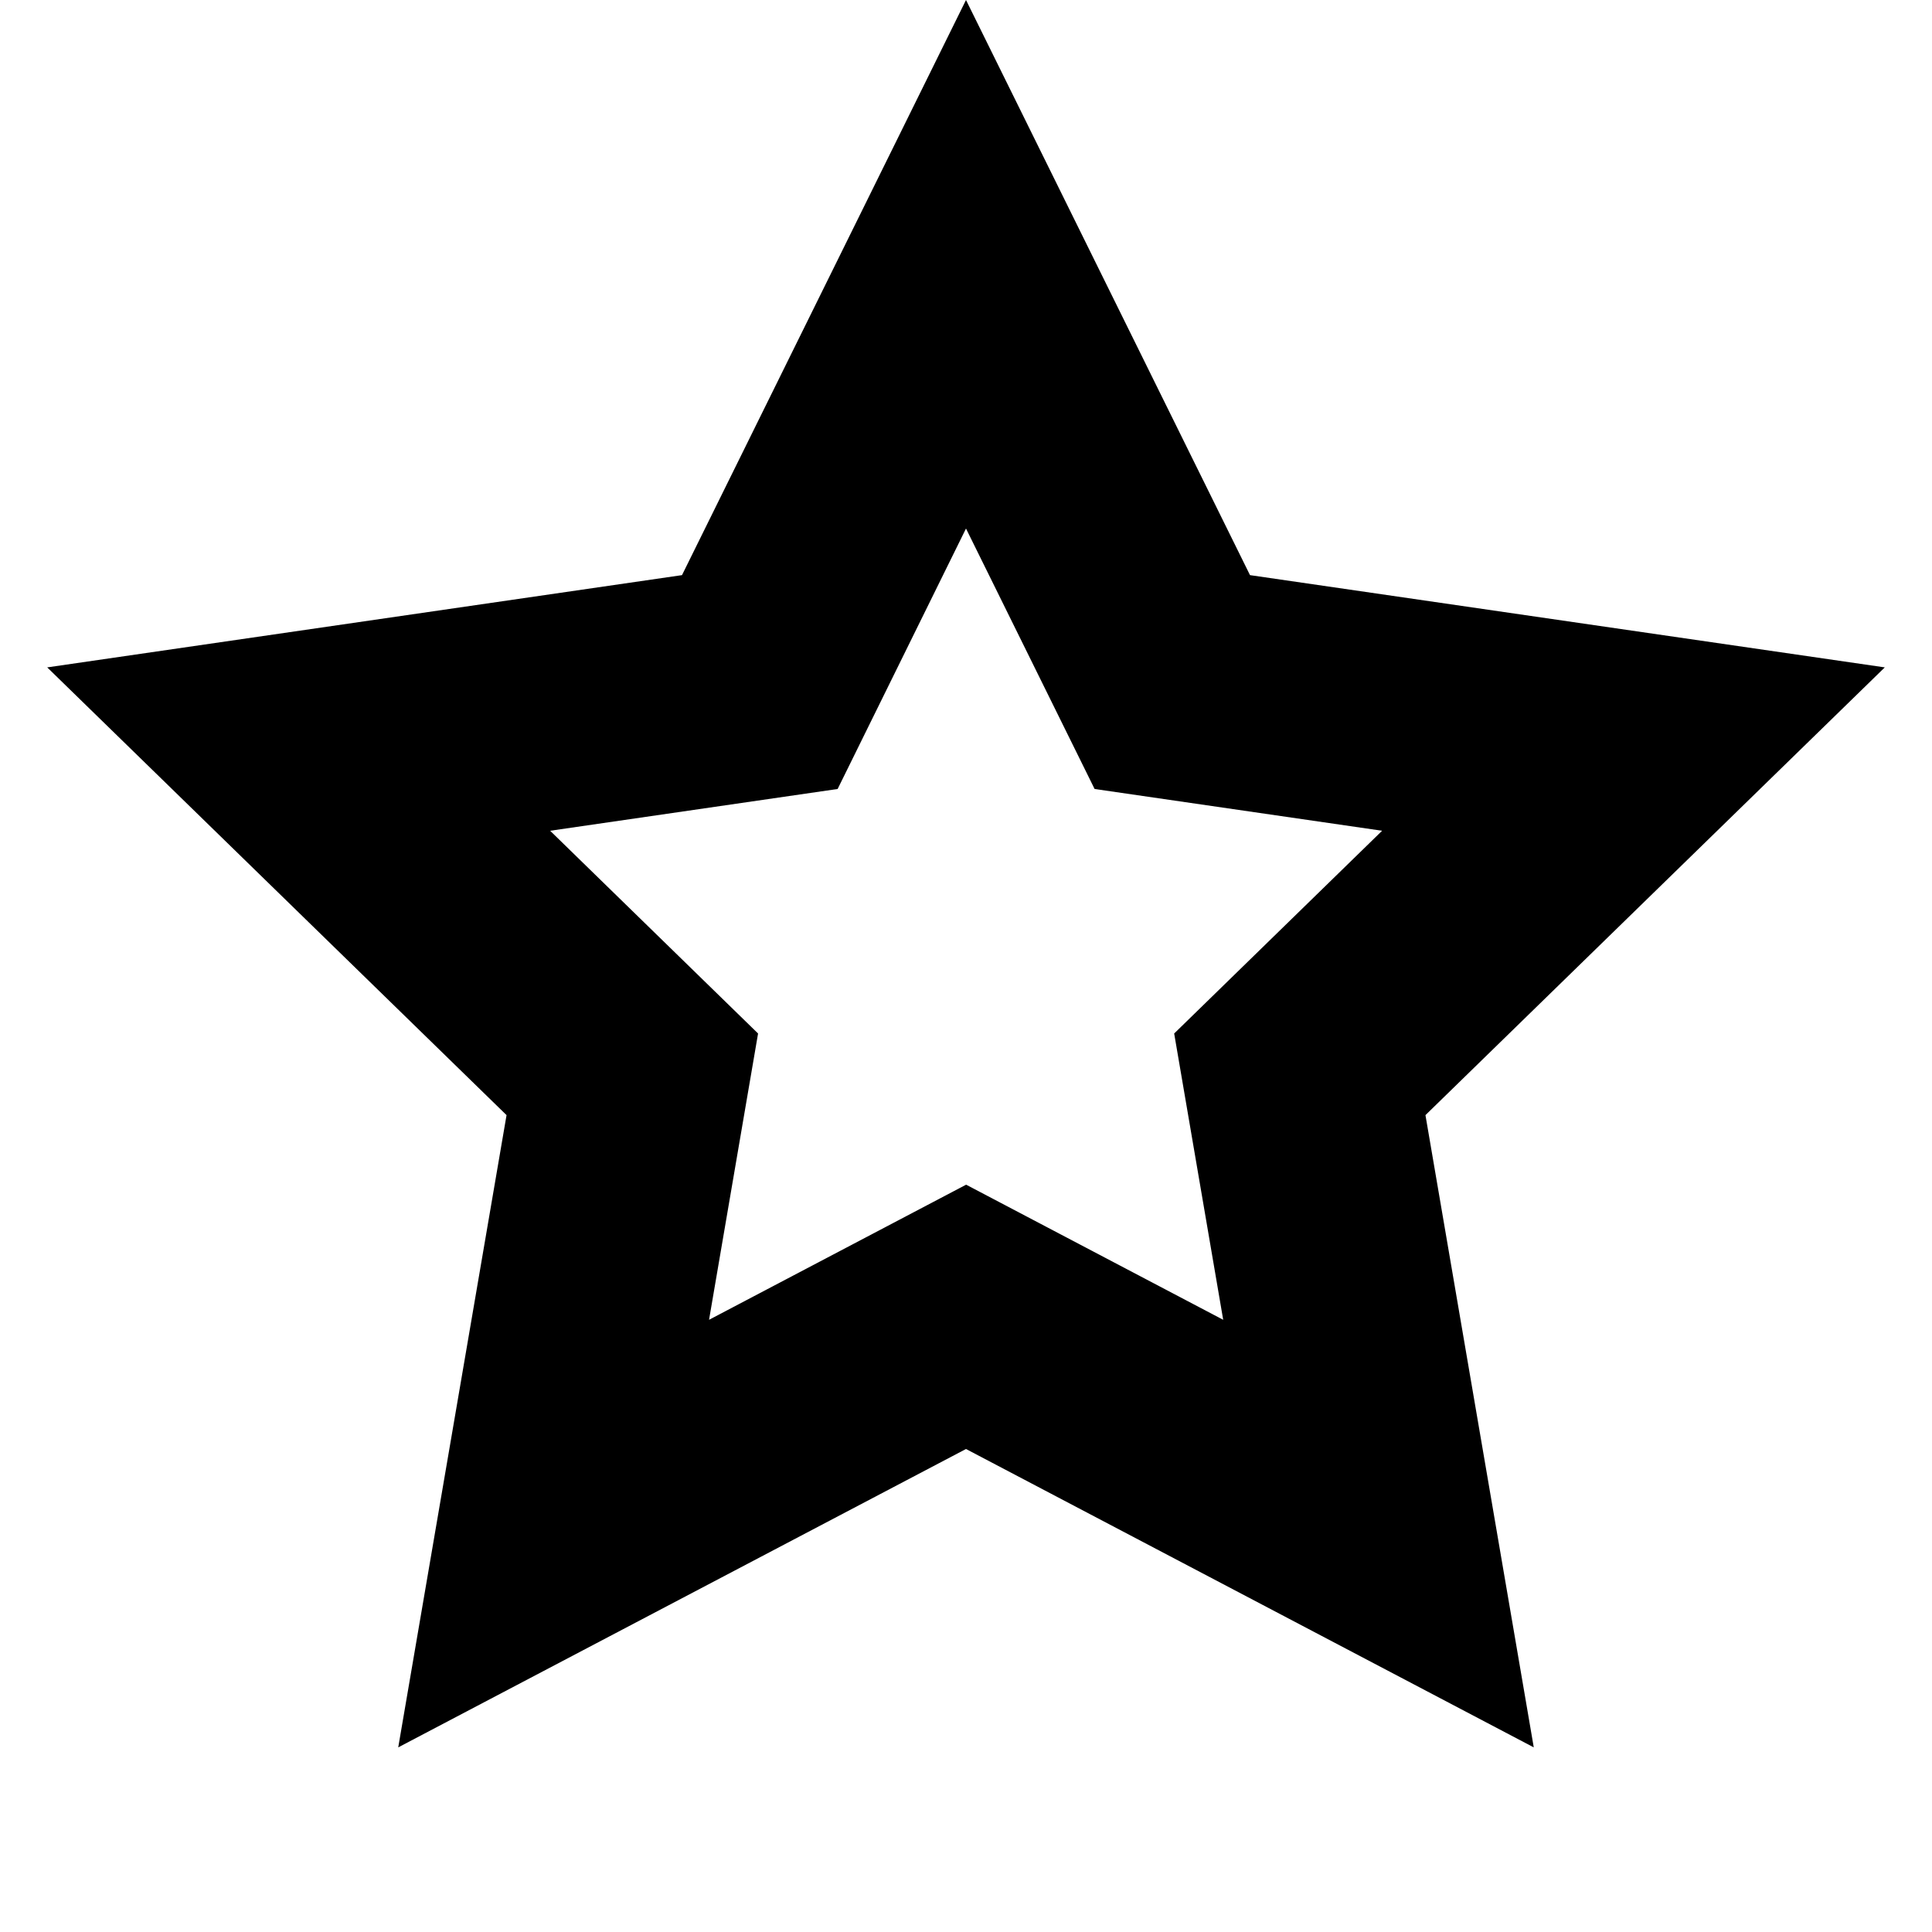
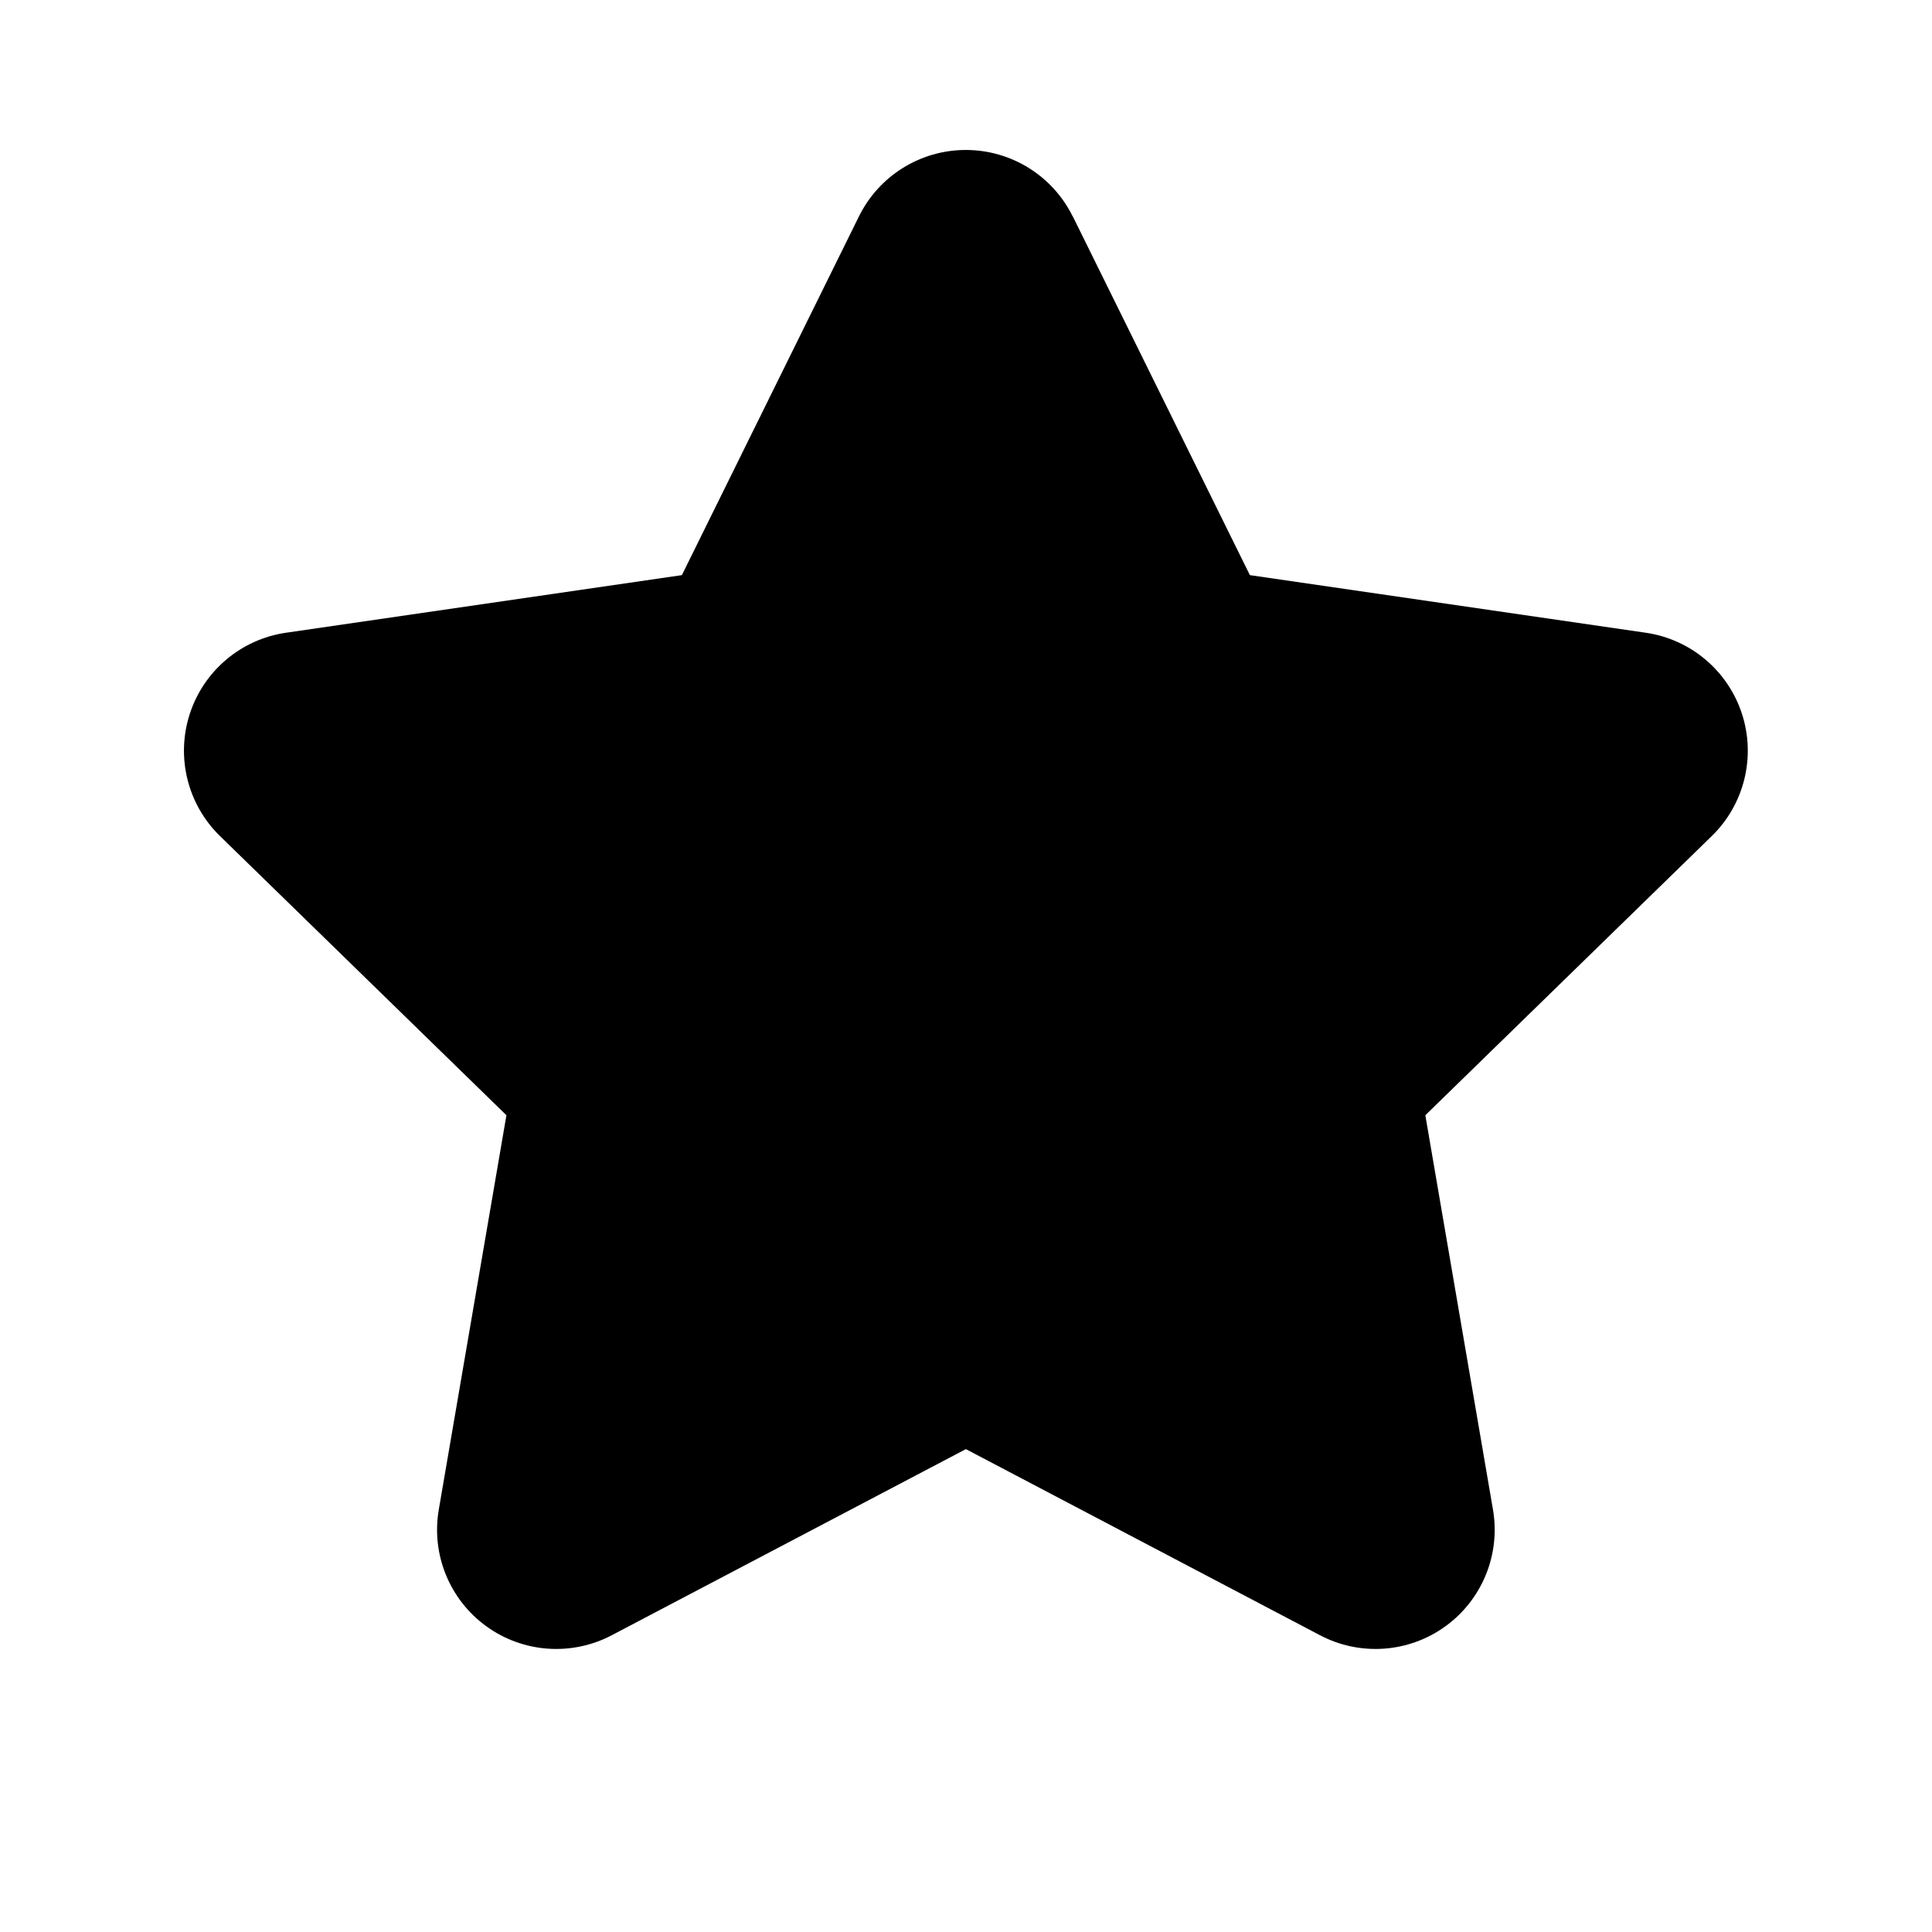
<svg xmlns="http://www.w3.org/2000/svg" width="16" height="16" viewBox="0 0 16 16" fill="currentColor">
-   <path d="m8 4.377 1.065 2.157 2.381 0.346-1.722 1.679 0.406 2.371-2.129-1.119-2.129 1.119 0.406-2.371-1.722-1.679 2.381-0.346zm1e-7 -4.377 2.352 4.763 5.257 0.764-3.804 3.708 0.897 5.236-4.702-2.471-4.702 2.471 0.897-5.236-3.804-3.708 5.257-0.764z" fill-rule="evenodd" />
+   <path d="m8.885 1.793 1.466 2.97 3.278 0.477a0.987 0.987 72 0 1 0.547 1.684l-2.372 2.312 0.56 3.265a0.987 0.987 144 0 1-1.433 1.041l-2.932-1.541-2.932 1.541a0.987 0.987 36 0 1-1.433-1.041l0.56-3.265-2.372-2.312a0.987 0.987 108 0 1 0.547-1.684l3.278-0.477 1.466-2.97a0.987 0.987 5.8028e-4 0 1 1.771 1.8e-5z" />
</svg>
